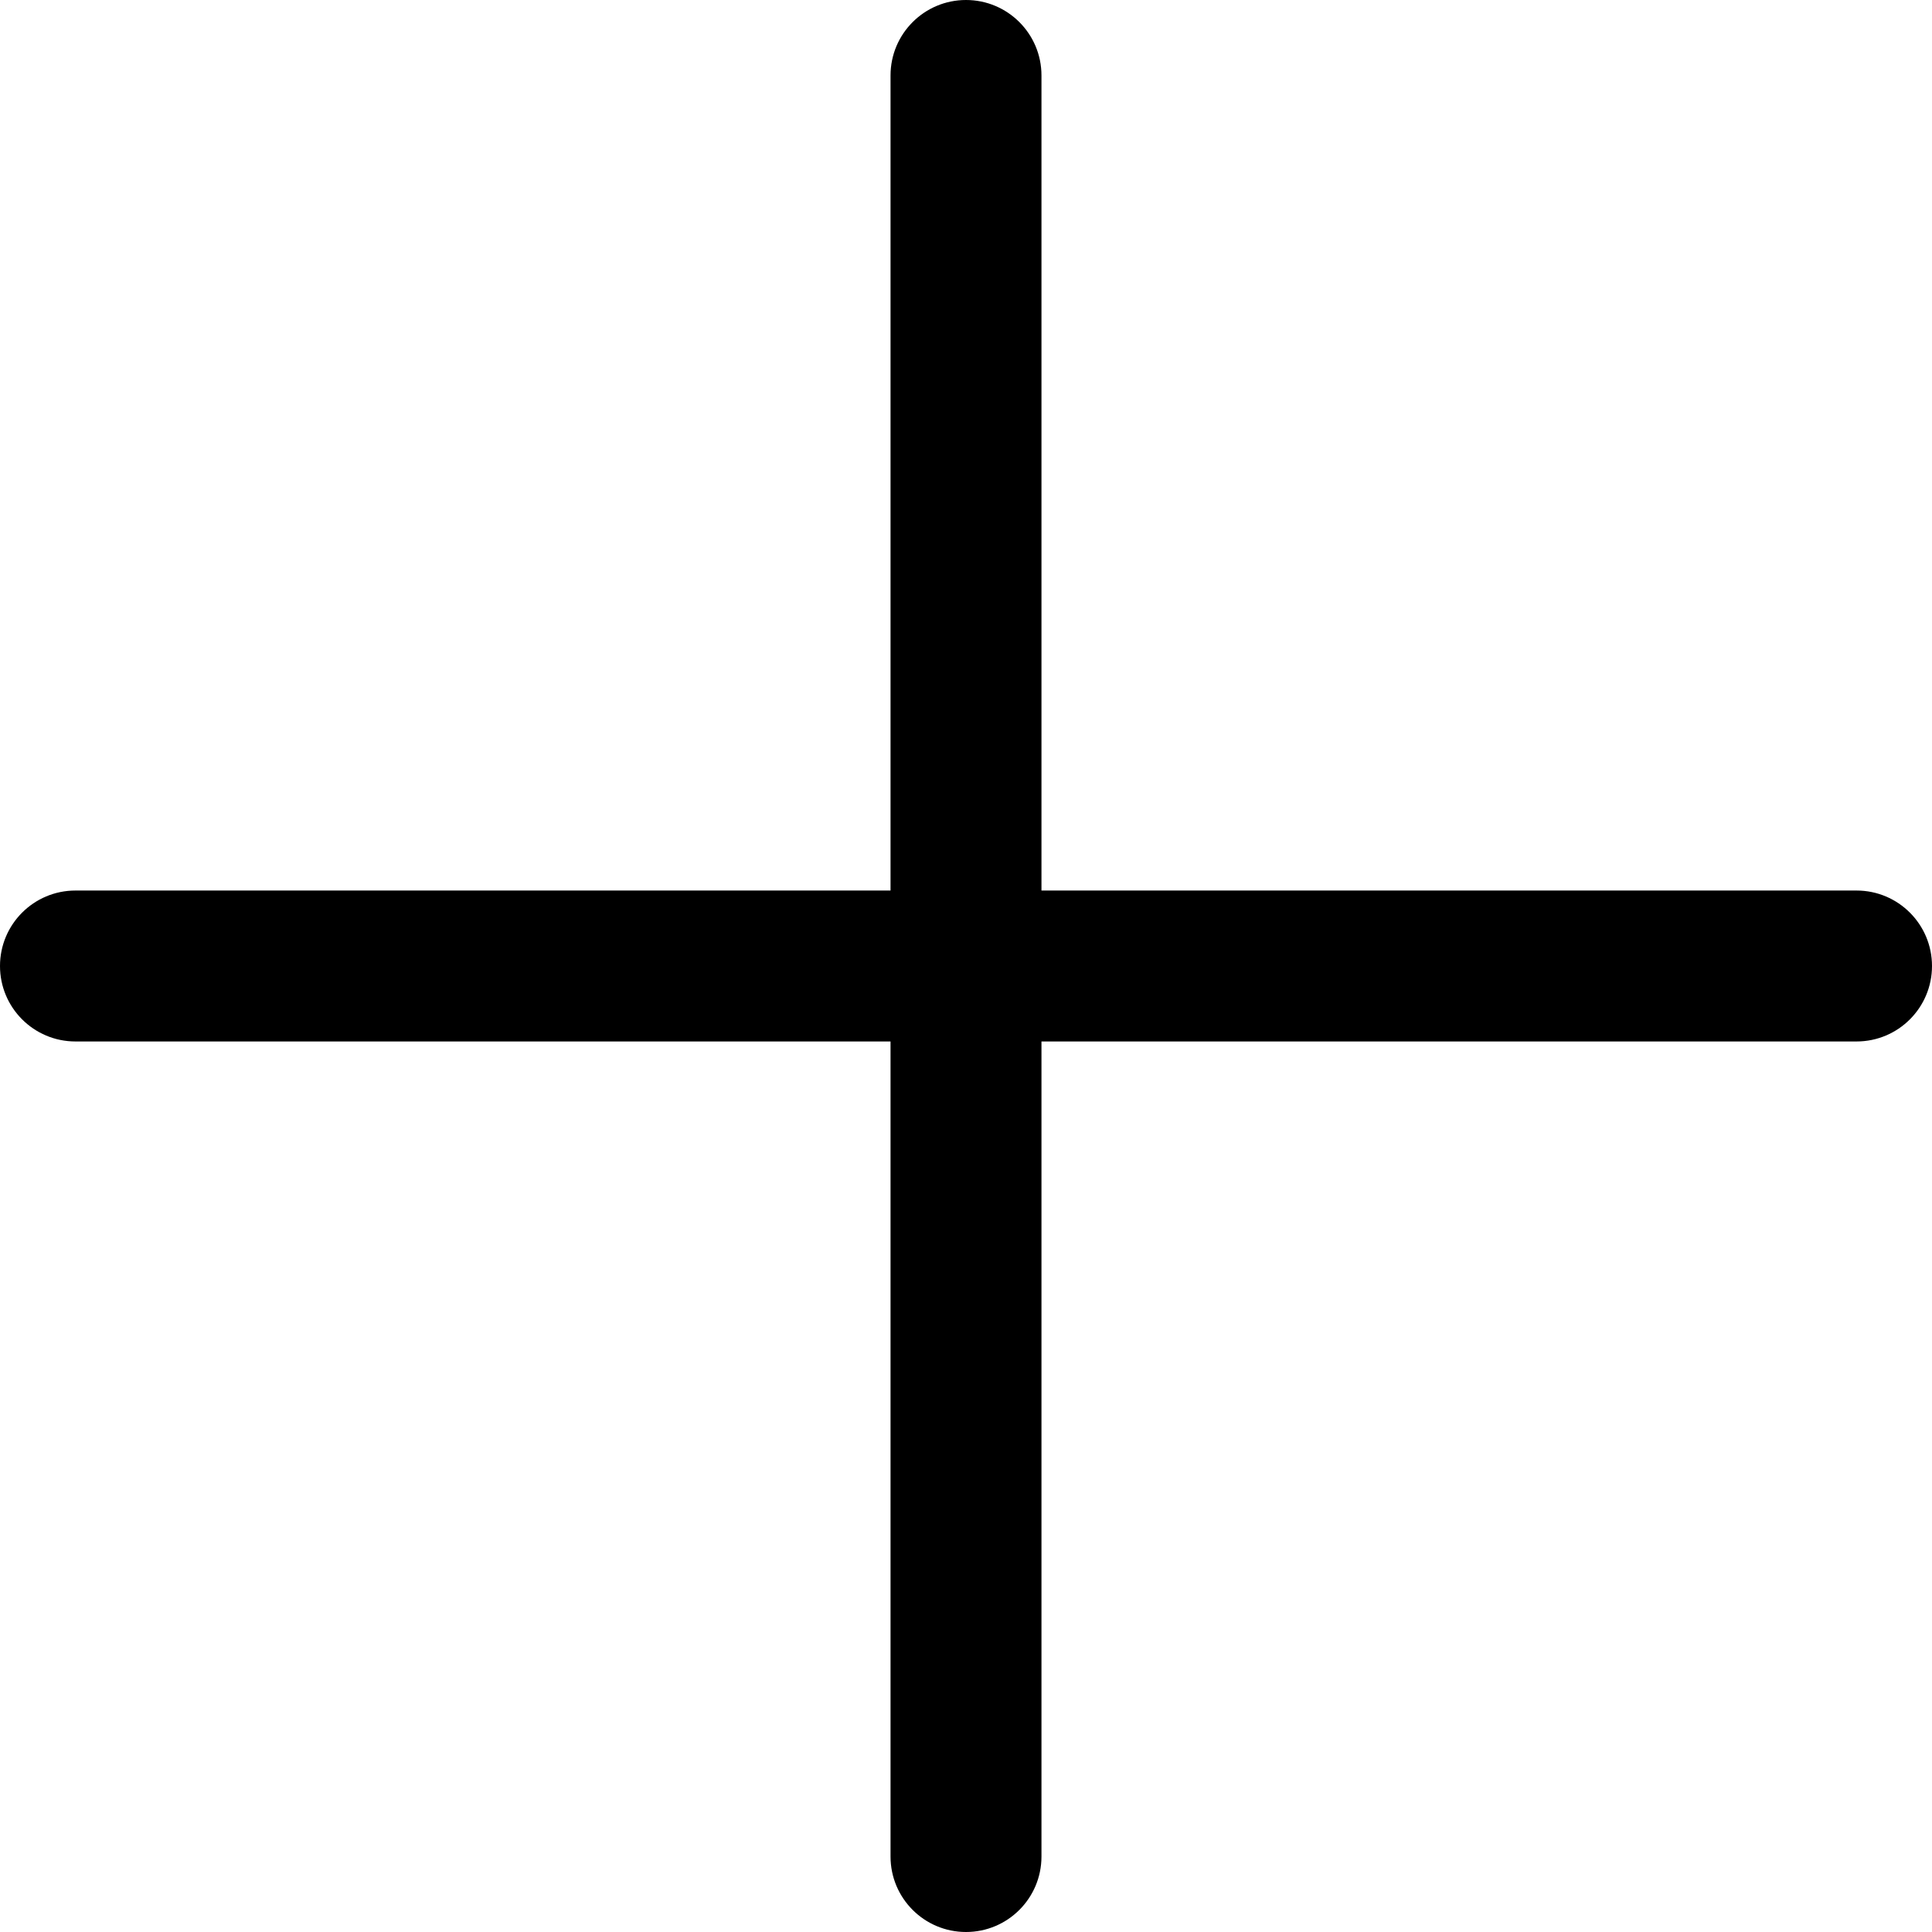
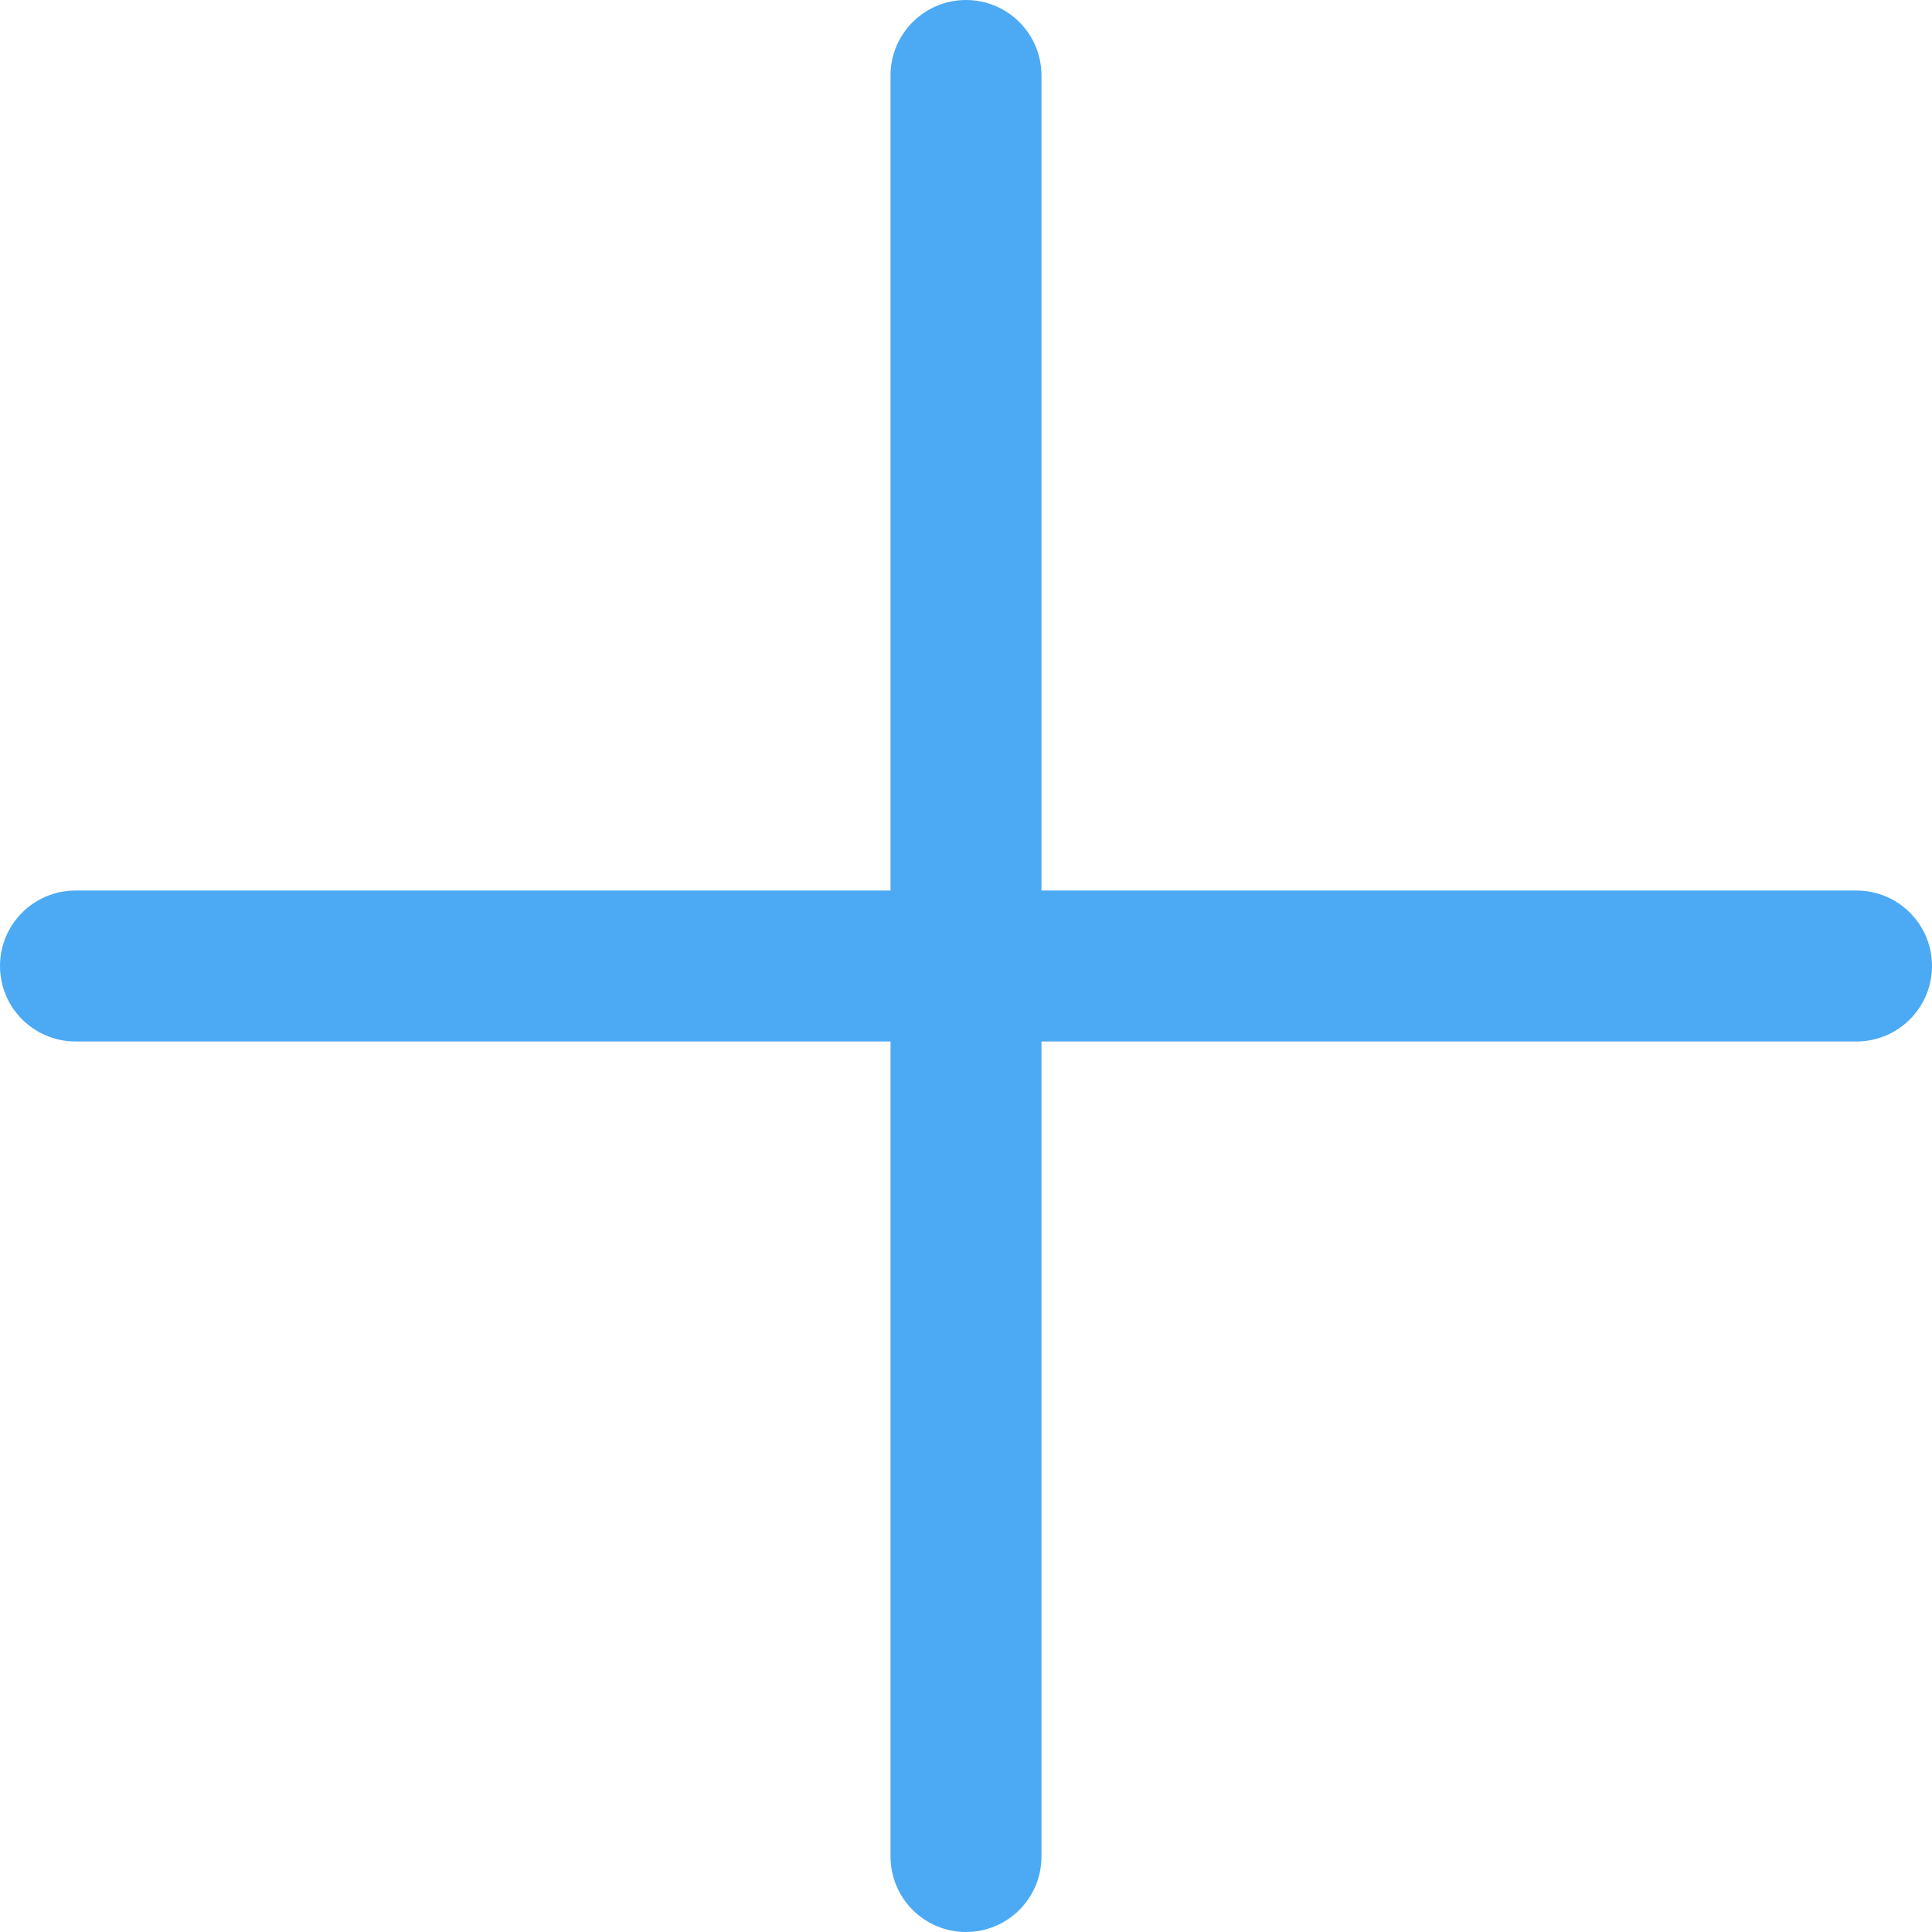
<svg xmlns="http://www.w3.org/2000/svg" version="1.1" id="Capa_1" x="0px" y="0px" viewBox="0 0 512 512" style="enable-background:new 0 0 512 512;" xml:space="preserve">
  <g>
    <g>
-       <path d="M492,236H276V20c0-11.046-8.954-20-20-20c-11.046,0-20,8.954-20,20v216H20c-11.046,0-20,8.954-20,20s8.954,20,20,20h216    v216c0,11.046,8.954,20,20,20s20-8.954,20-20V276h216c11.046,0,20-8.954,20-20C512,244.954,503.046,236,492,236z" />
+       <path style="fill: #4CAAF5" d="M492,236H276V20c0-11.046-8.954-20-20-20c-11.046,0-20,8.954-20,20v216H20c-11.046,0-20,8.954-20,20s8.954,20,20,20h216    v216c0,11.046,8.954,20,20,20s20-8.954,20-20V276h216c11.046,0,20-8.954,20-20C512,244.954,503.046,236,492,236z" />
    </g>
  </g>
  <g>
</g>
  <g>
</g>
  <g>
</g>
  <g>
</g>
  <g>
</g>
  <g>
</g>
  <g>
</g>
  <g>
</g>
  <g>
</g>
  <g>
</g>
  <g>
</g>
  <g>
</g>
  <g>
</g>
  <g>
</g>
  <g>
</g>
</svg>
